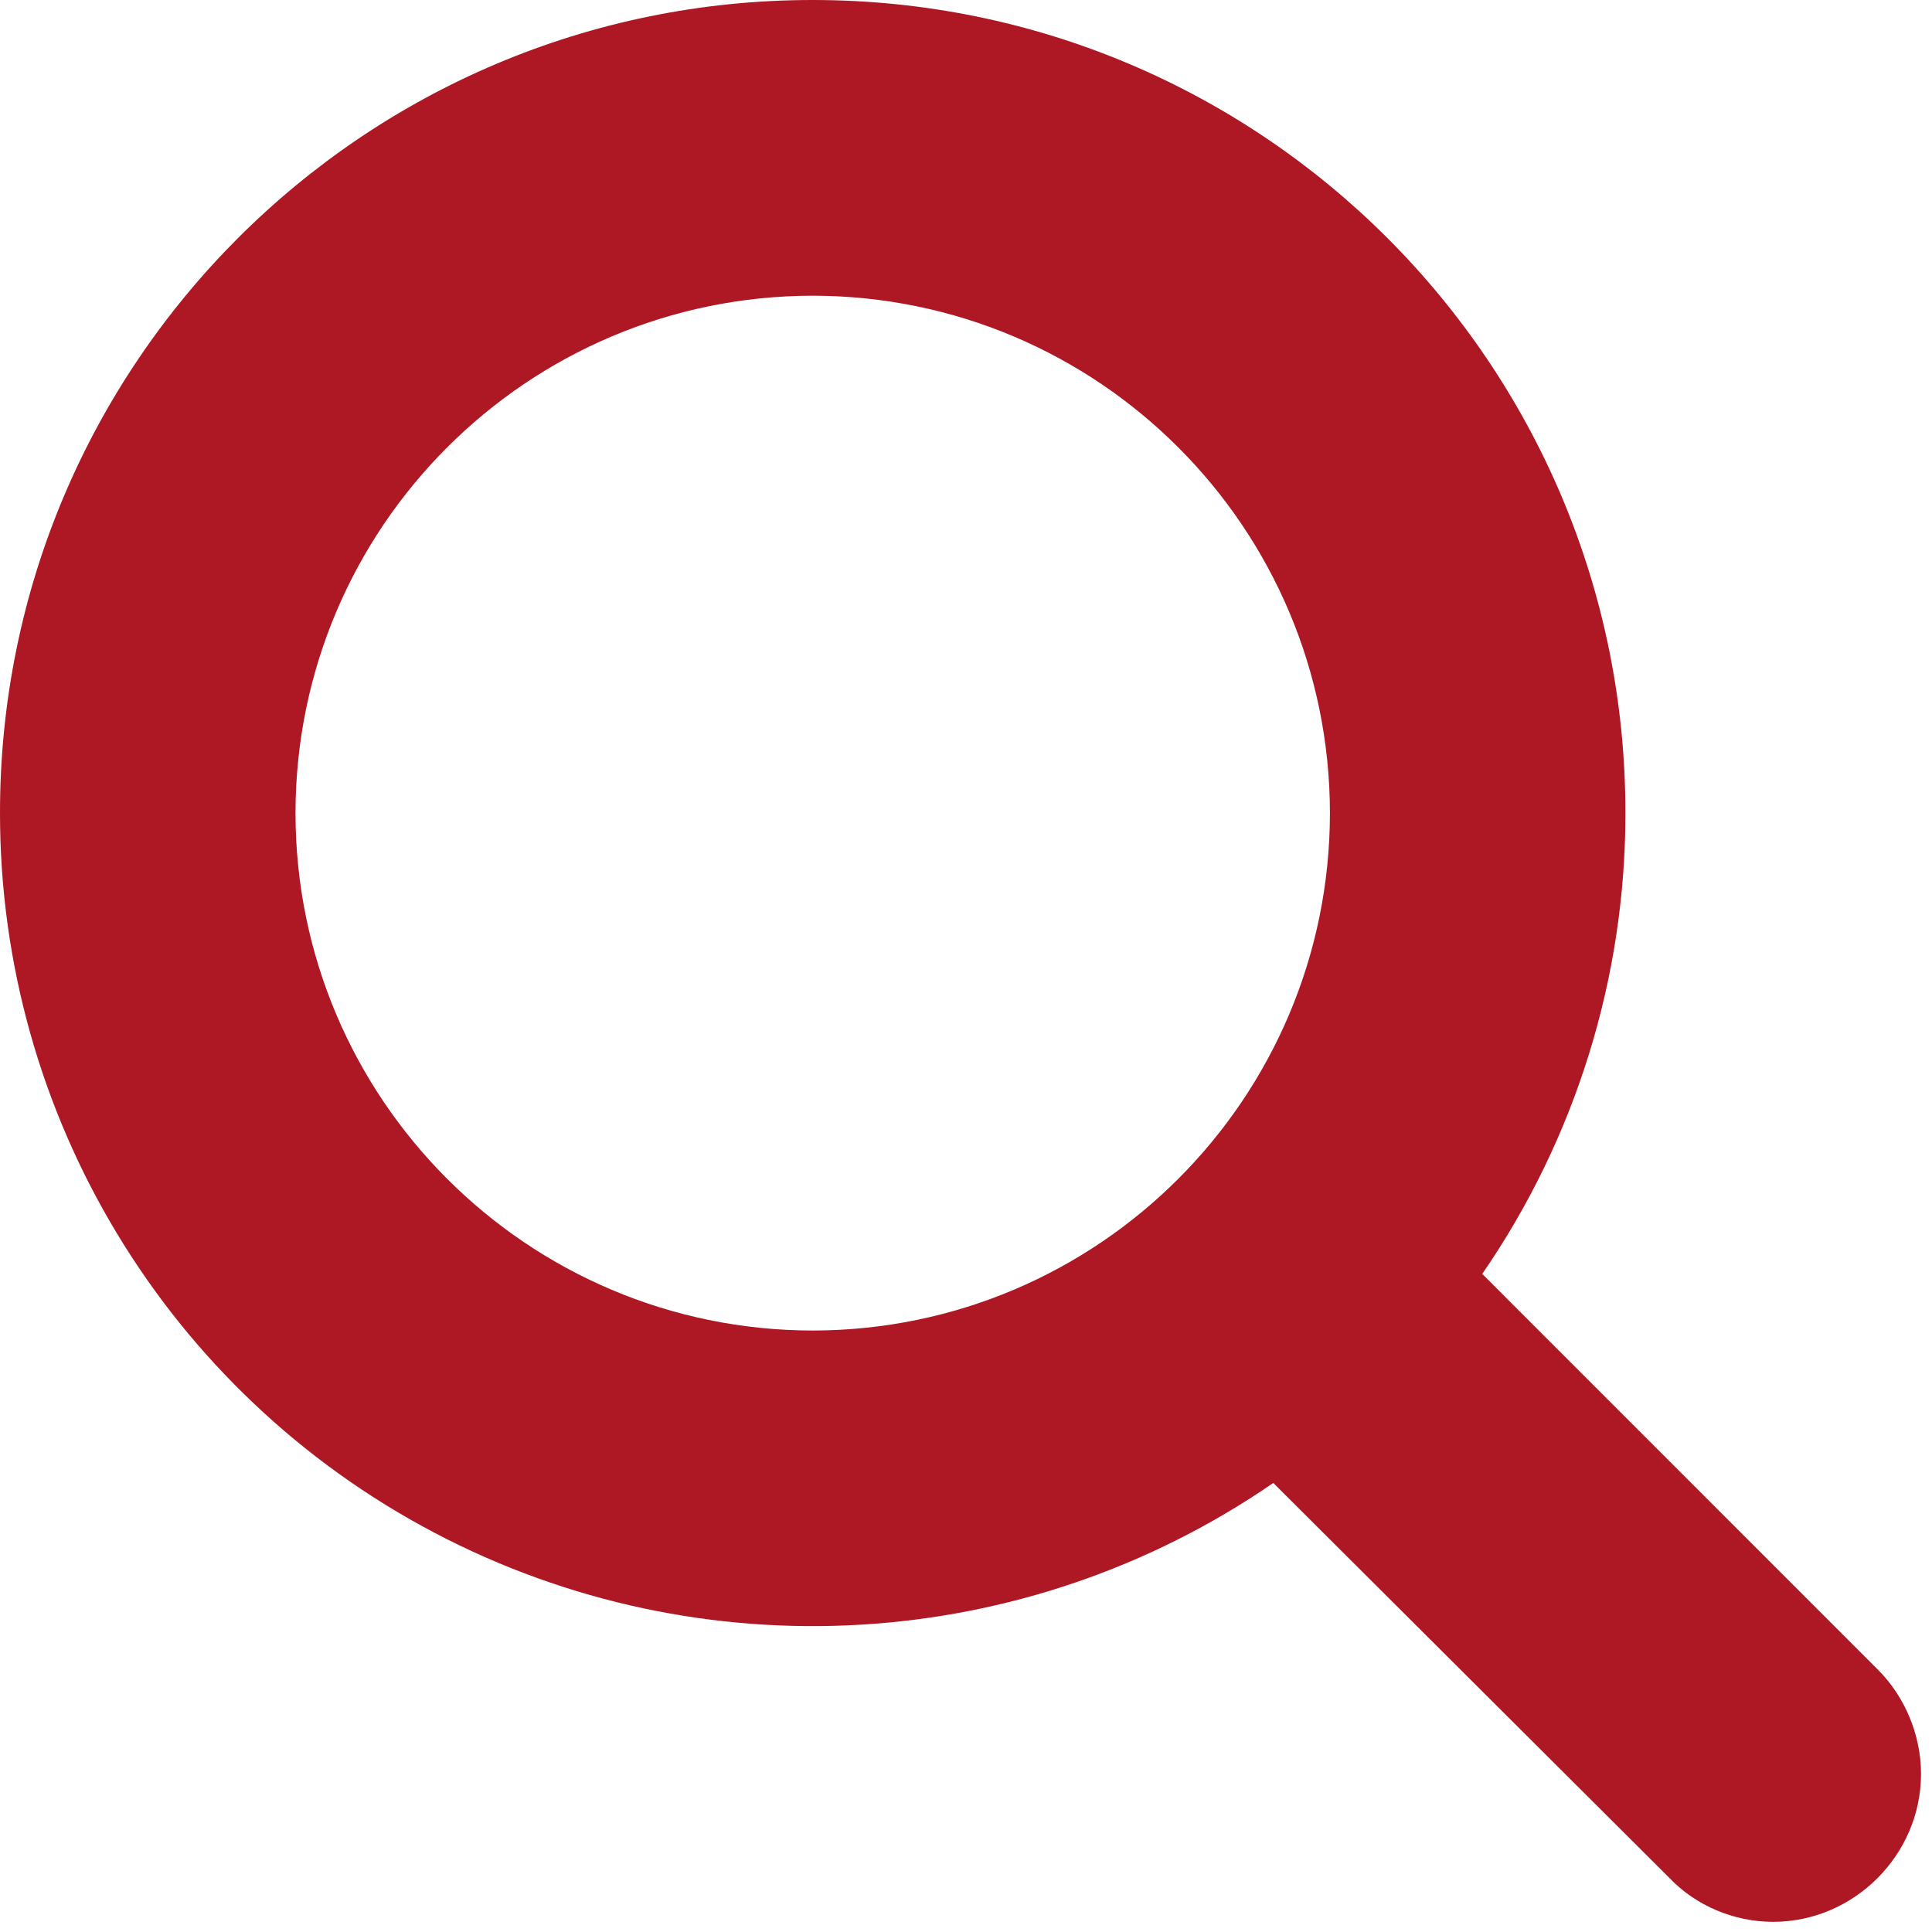
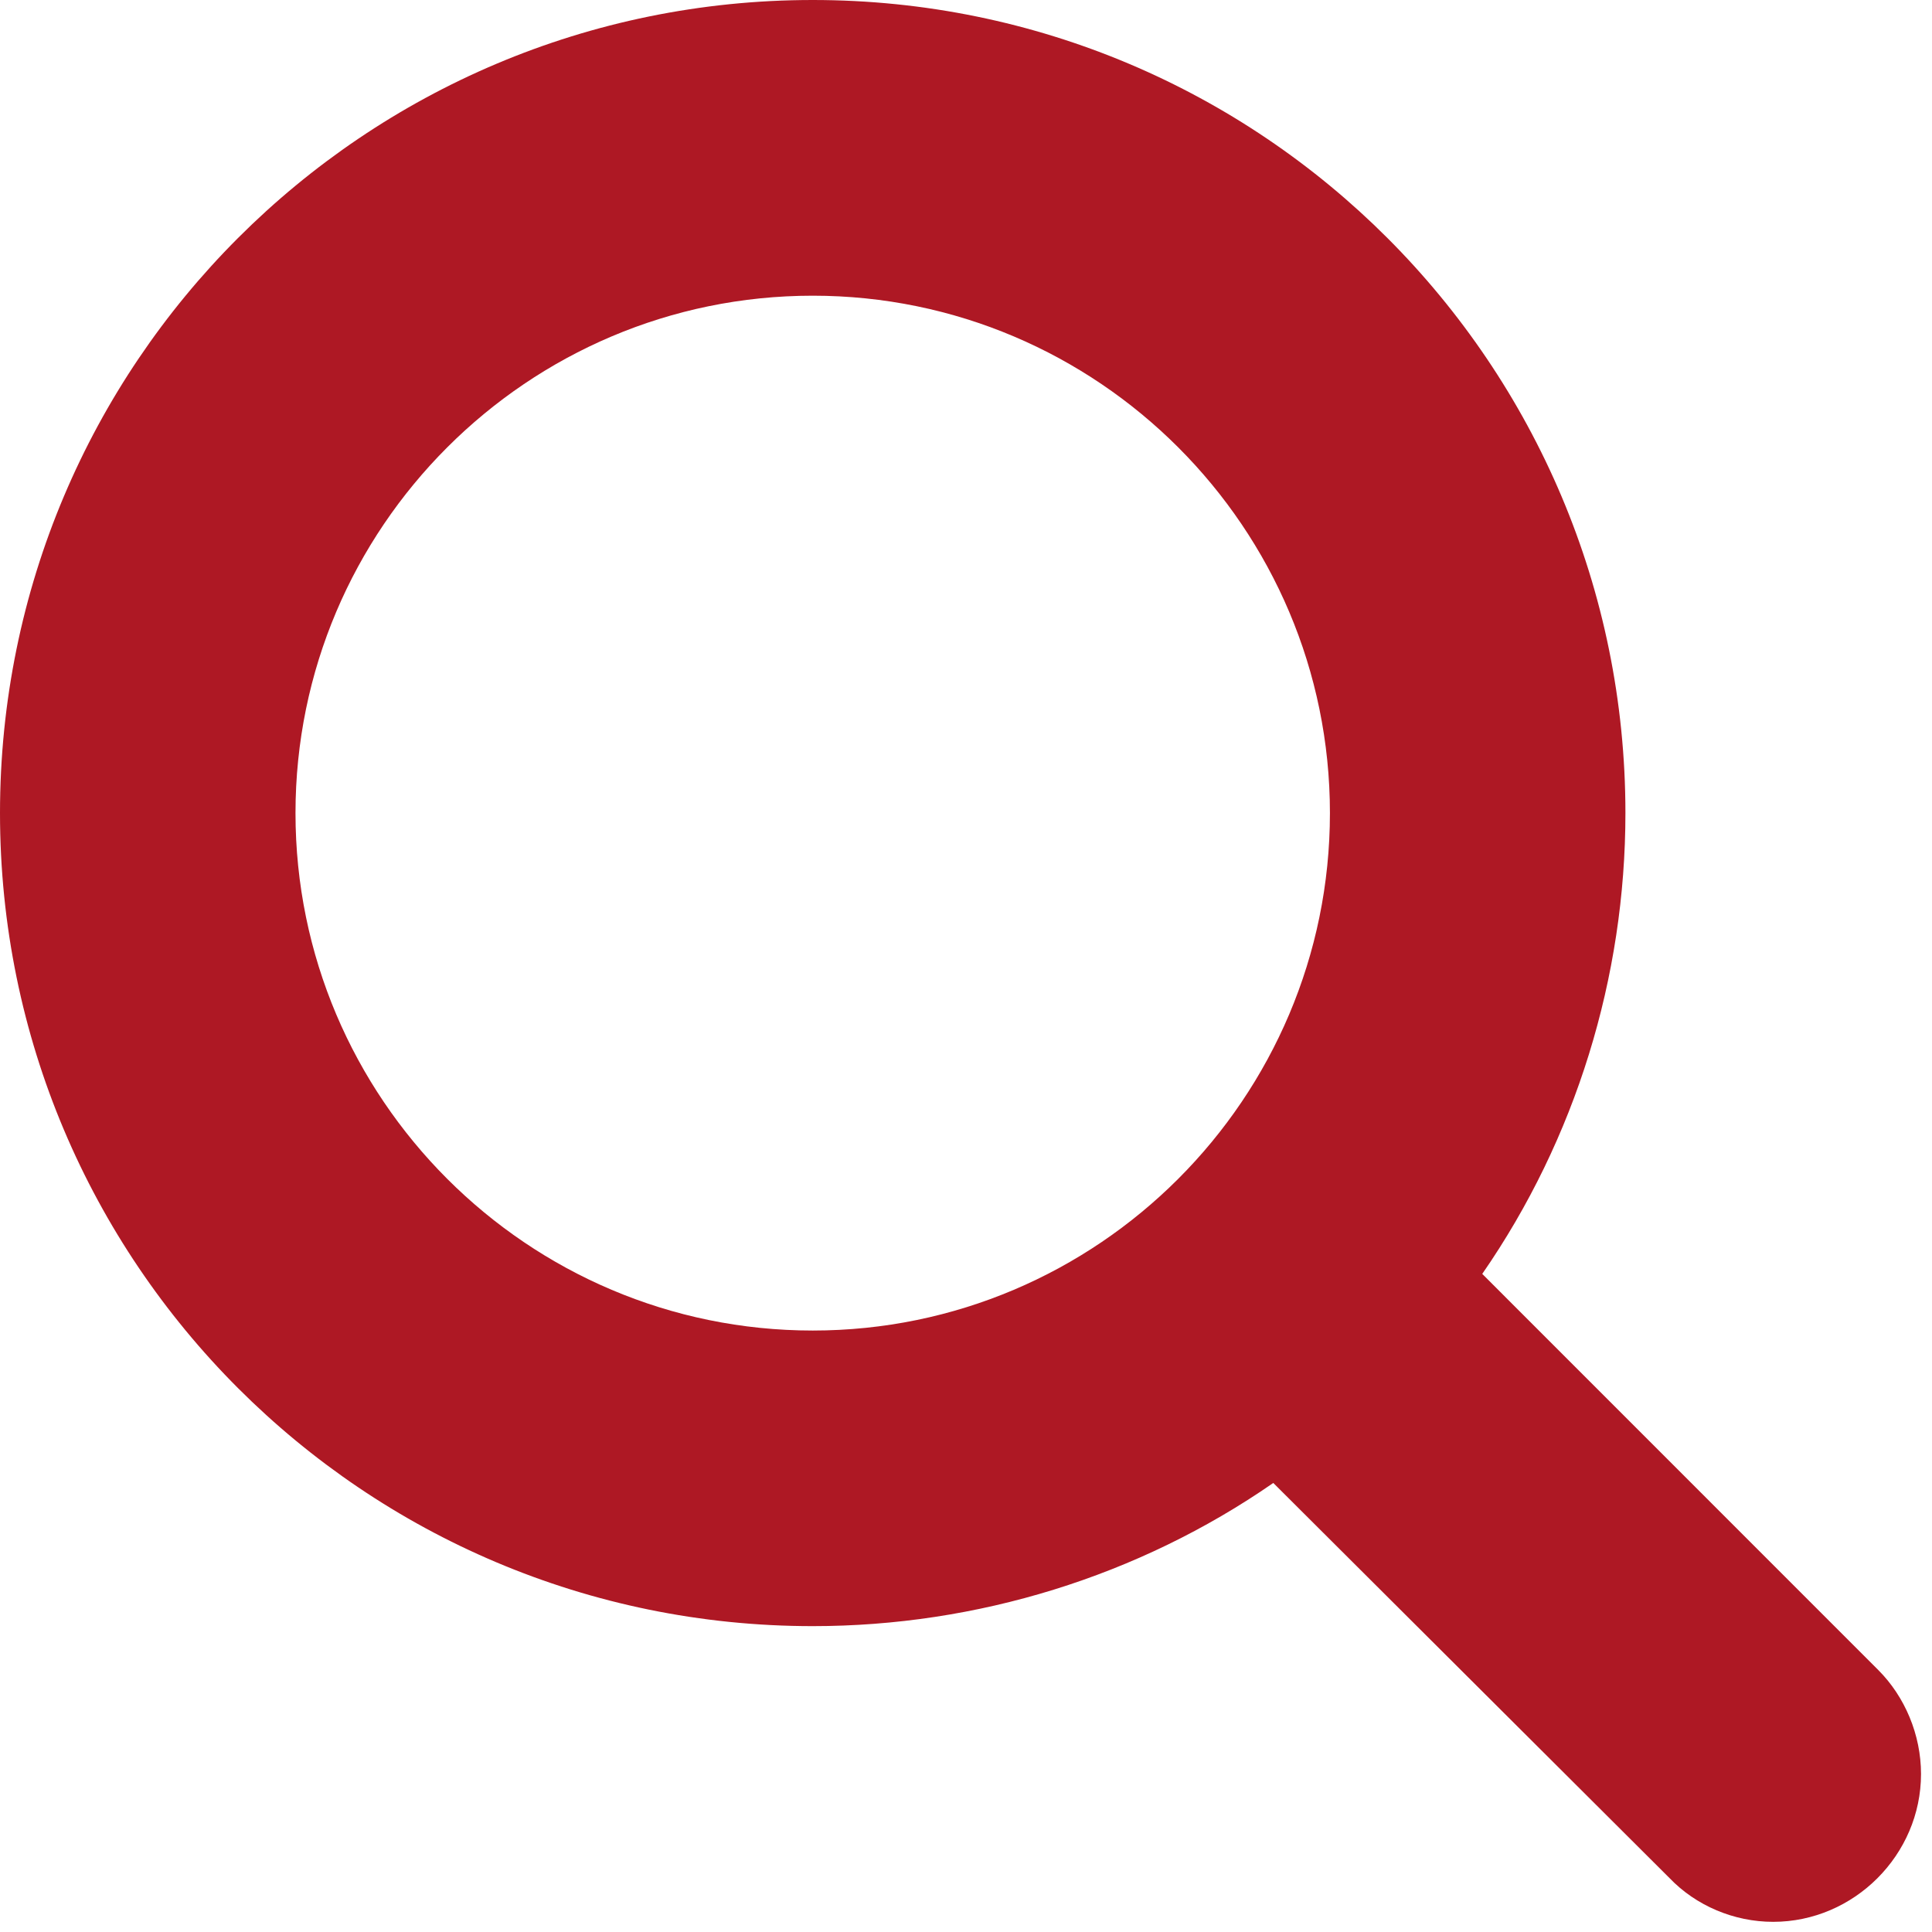
- <svg xmlns="http://www.w3.org/2000/svg" width="19" height="19" viewBox="0 0 19 19">
-   <path d="M13.079 7.996a5.093 5.093 0 0 1-5.086 5.089 5.093 5.093 0 0 1-5.087-5.089 5.093 5.093 0 0 1 5.087-5.088 5.093 5.093 0 0 1 5.086 5.088zm5.813 9.45c0-.386-.16-.76-.42-1.022l-3.895-3.896a7.98 7.98 0 0 0 1.408-4.532A7.992 7.992 0 0 0 7.993 0 7.992 7.992 0 0 0 0 7.996a7.992 7.992 0 0 0 12.522 6.588l3.895 3.884c.26.273.635.432 1.021.432.795 0 1.454-.659 1.454-1.454z" fill="#AE1824" fill-rule="evenodd" />
+ <svg xmlns="http://www.w3.org/2000/svg" width="19px" height="19px" viewBox="0 0 19 19" version="1.1">
+   <defs />
+   <g id="Desktop" stroke="none" stroke-width="1" fill="none" fill-rule="evenodd">
+     <g id="01_Home" transform="translate(-1383, -35)" fill="#AE1824">
+       <g id="Group-23" transform="translate(250, -1)">
+         <g id="Group-4" transform="translate(920, 17)">
+           <path d="M226.079,26.996 C226.079,29.802 223.797,32.085 220.993,32.085 C218.188,32.085 215.906,29.802 215.906,26.996 C215.906,24.191 218.188,21.908 220.993,21.908 C223.797,21.908 226.079,24.191 226.079,26.996 L226.079,26.996 Z M231.892,36.446 C231.892,36.06 231.733,35.685 231.472,35.424 L227.577,31.528 C228.497,30.199 228.985,28.609 228.985,26.996 C228.985,22.578 225.409,19 220.993,19 C216.576,19 213,22.578 213,26.996 C213,31.414 216.576,34.992 220.993,34.992 C222.605,34.992 224.194,34.504 225.522,33.584 L229.417,37.468 C229.678,37.741 230.052,37.9 230.438,37.9 C231.233,37.9 231.892,37.241 231.892,36.446 L231.892,36.446 Z" id="search-icon" />
+         </g>
+       </g>
+     </g>
+   </g>
</svg>
